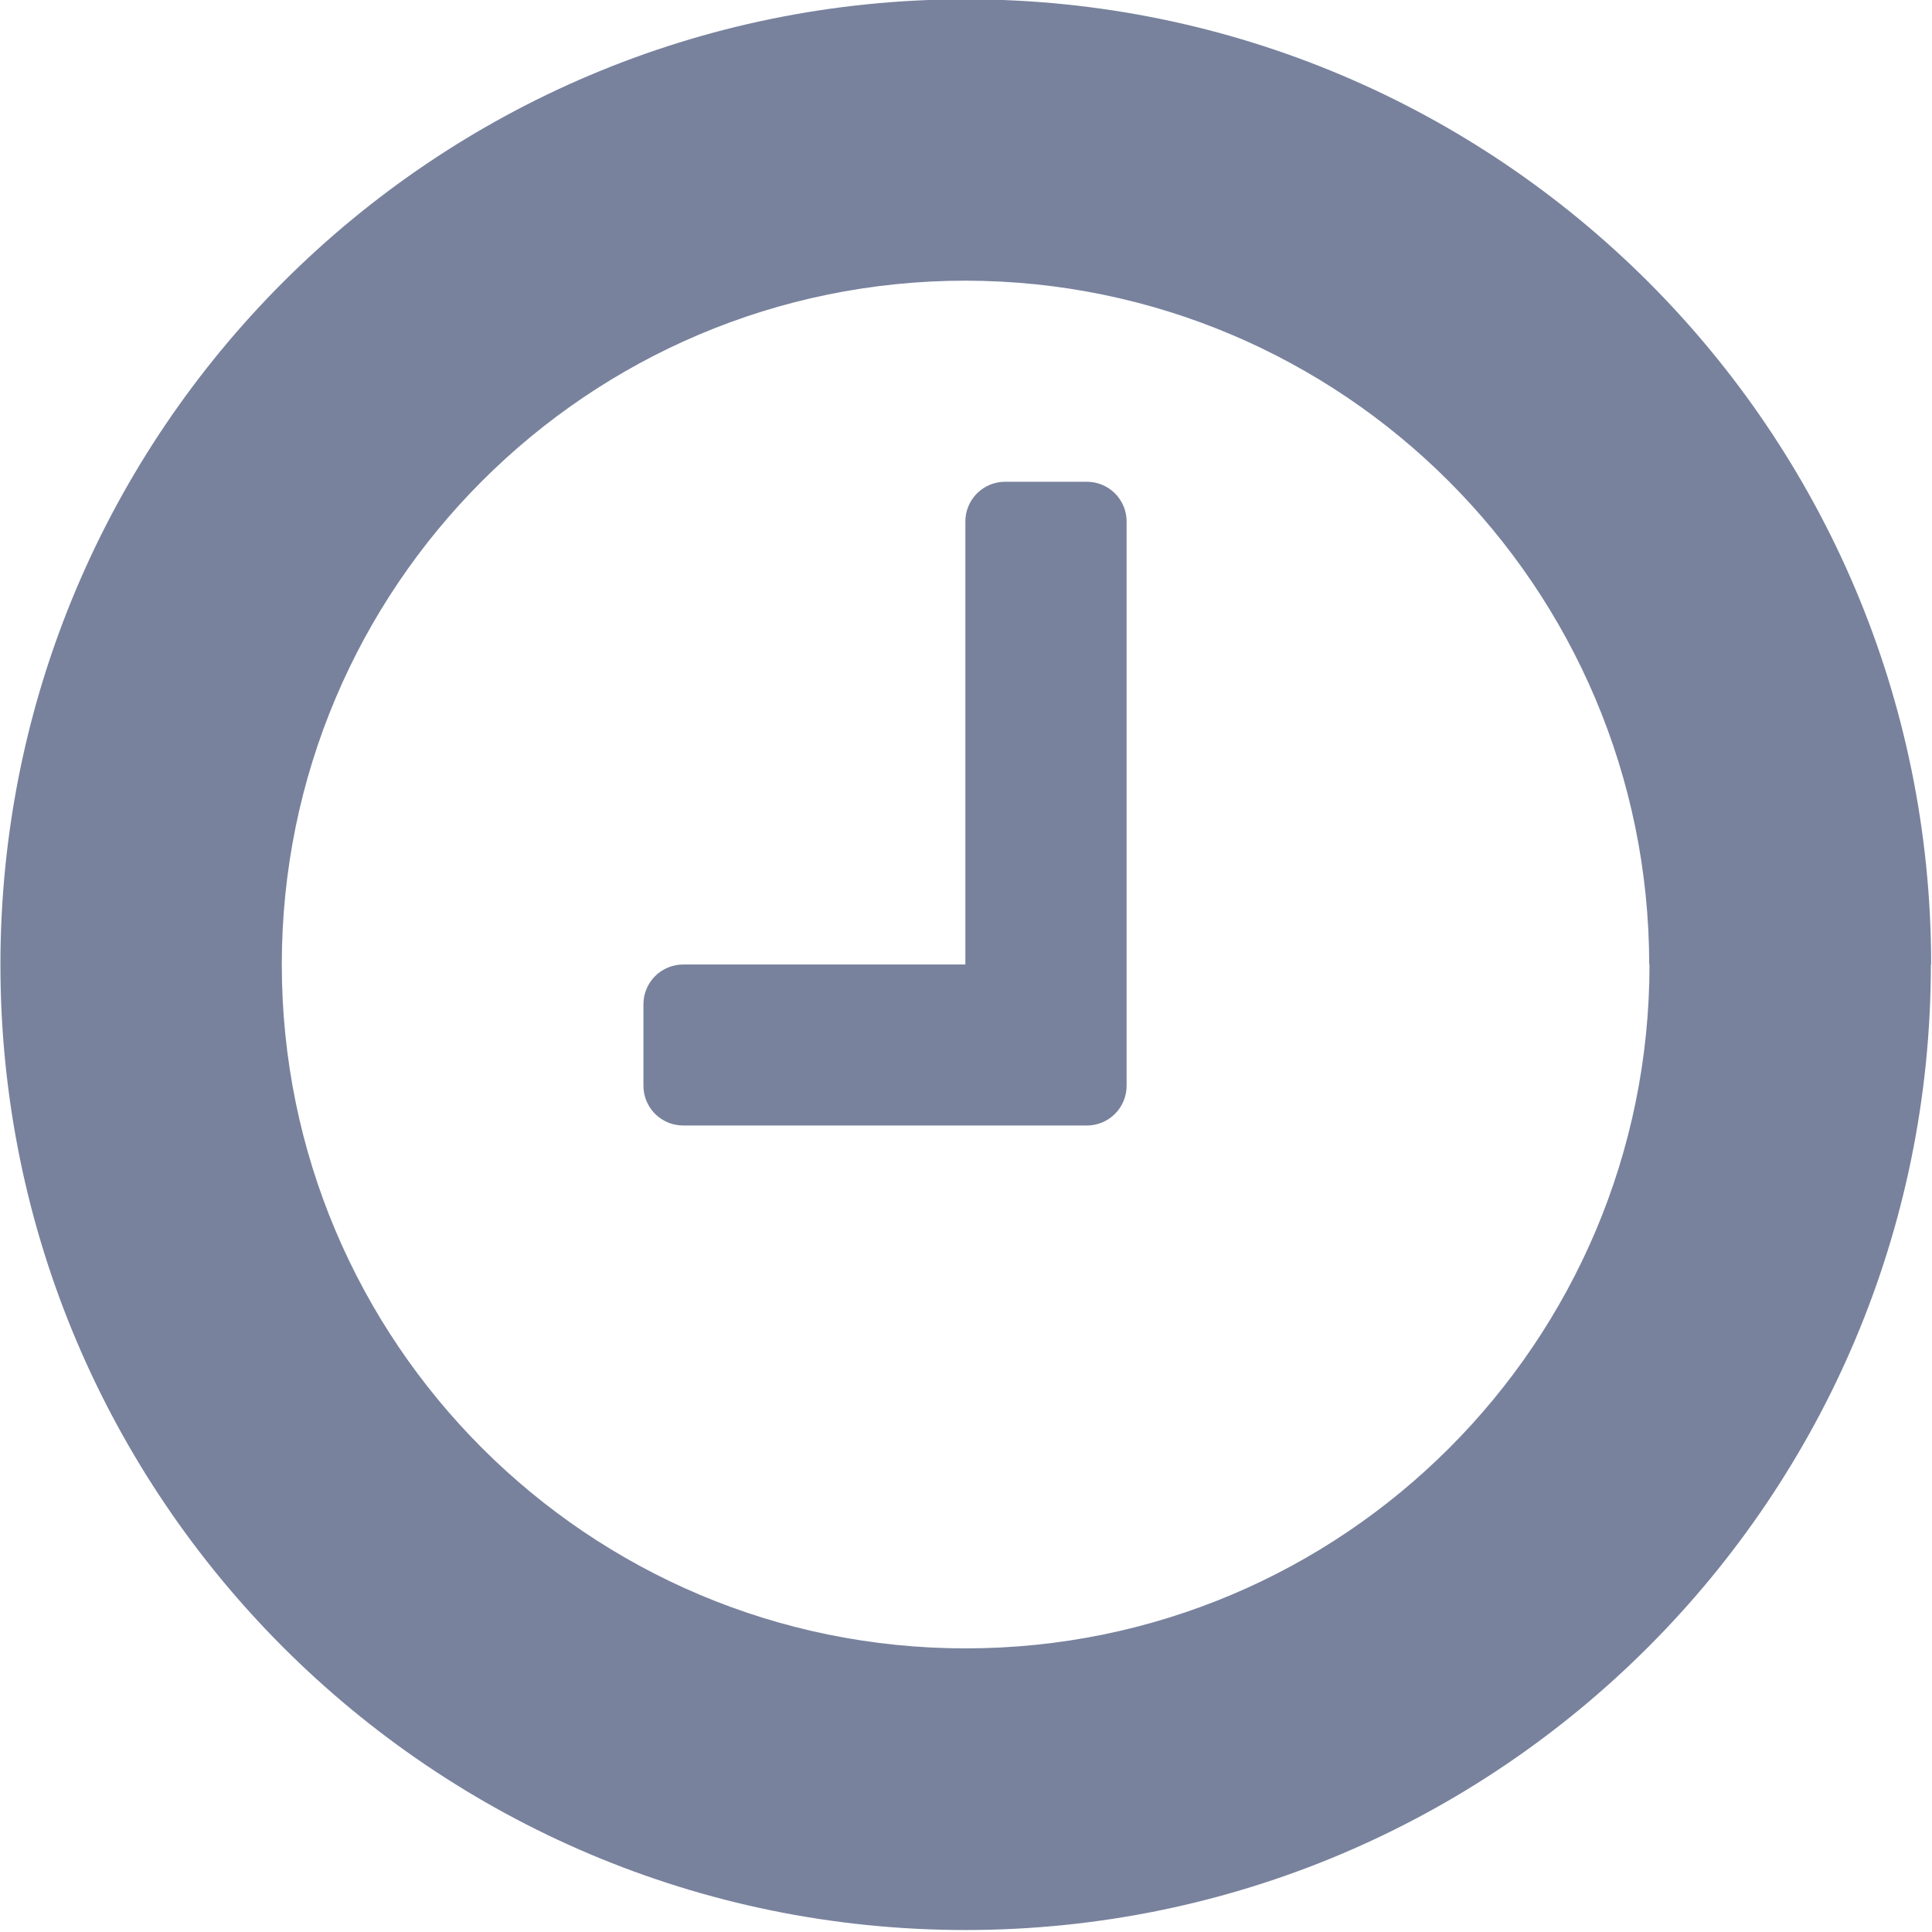
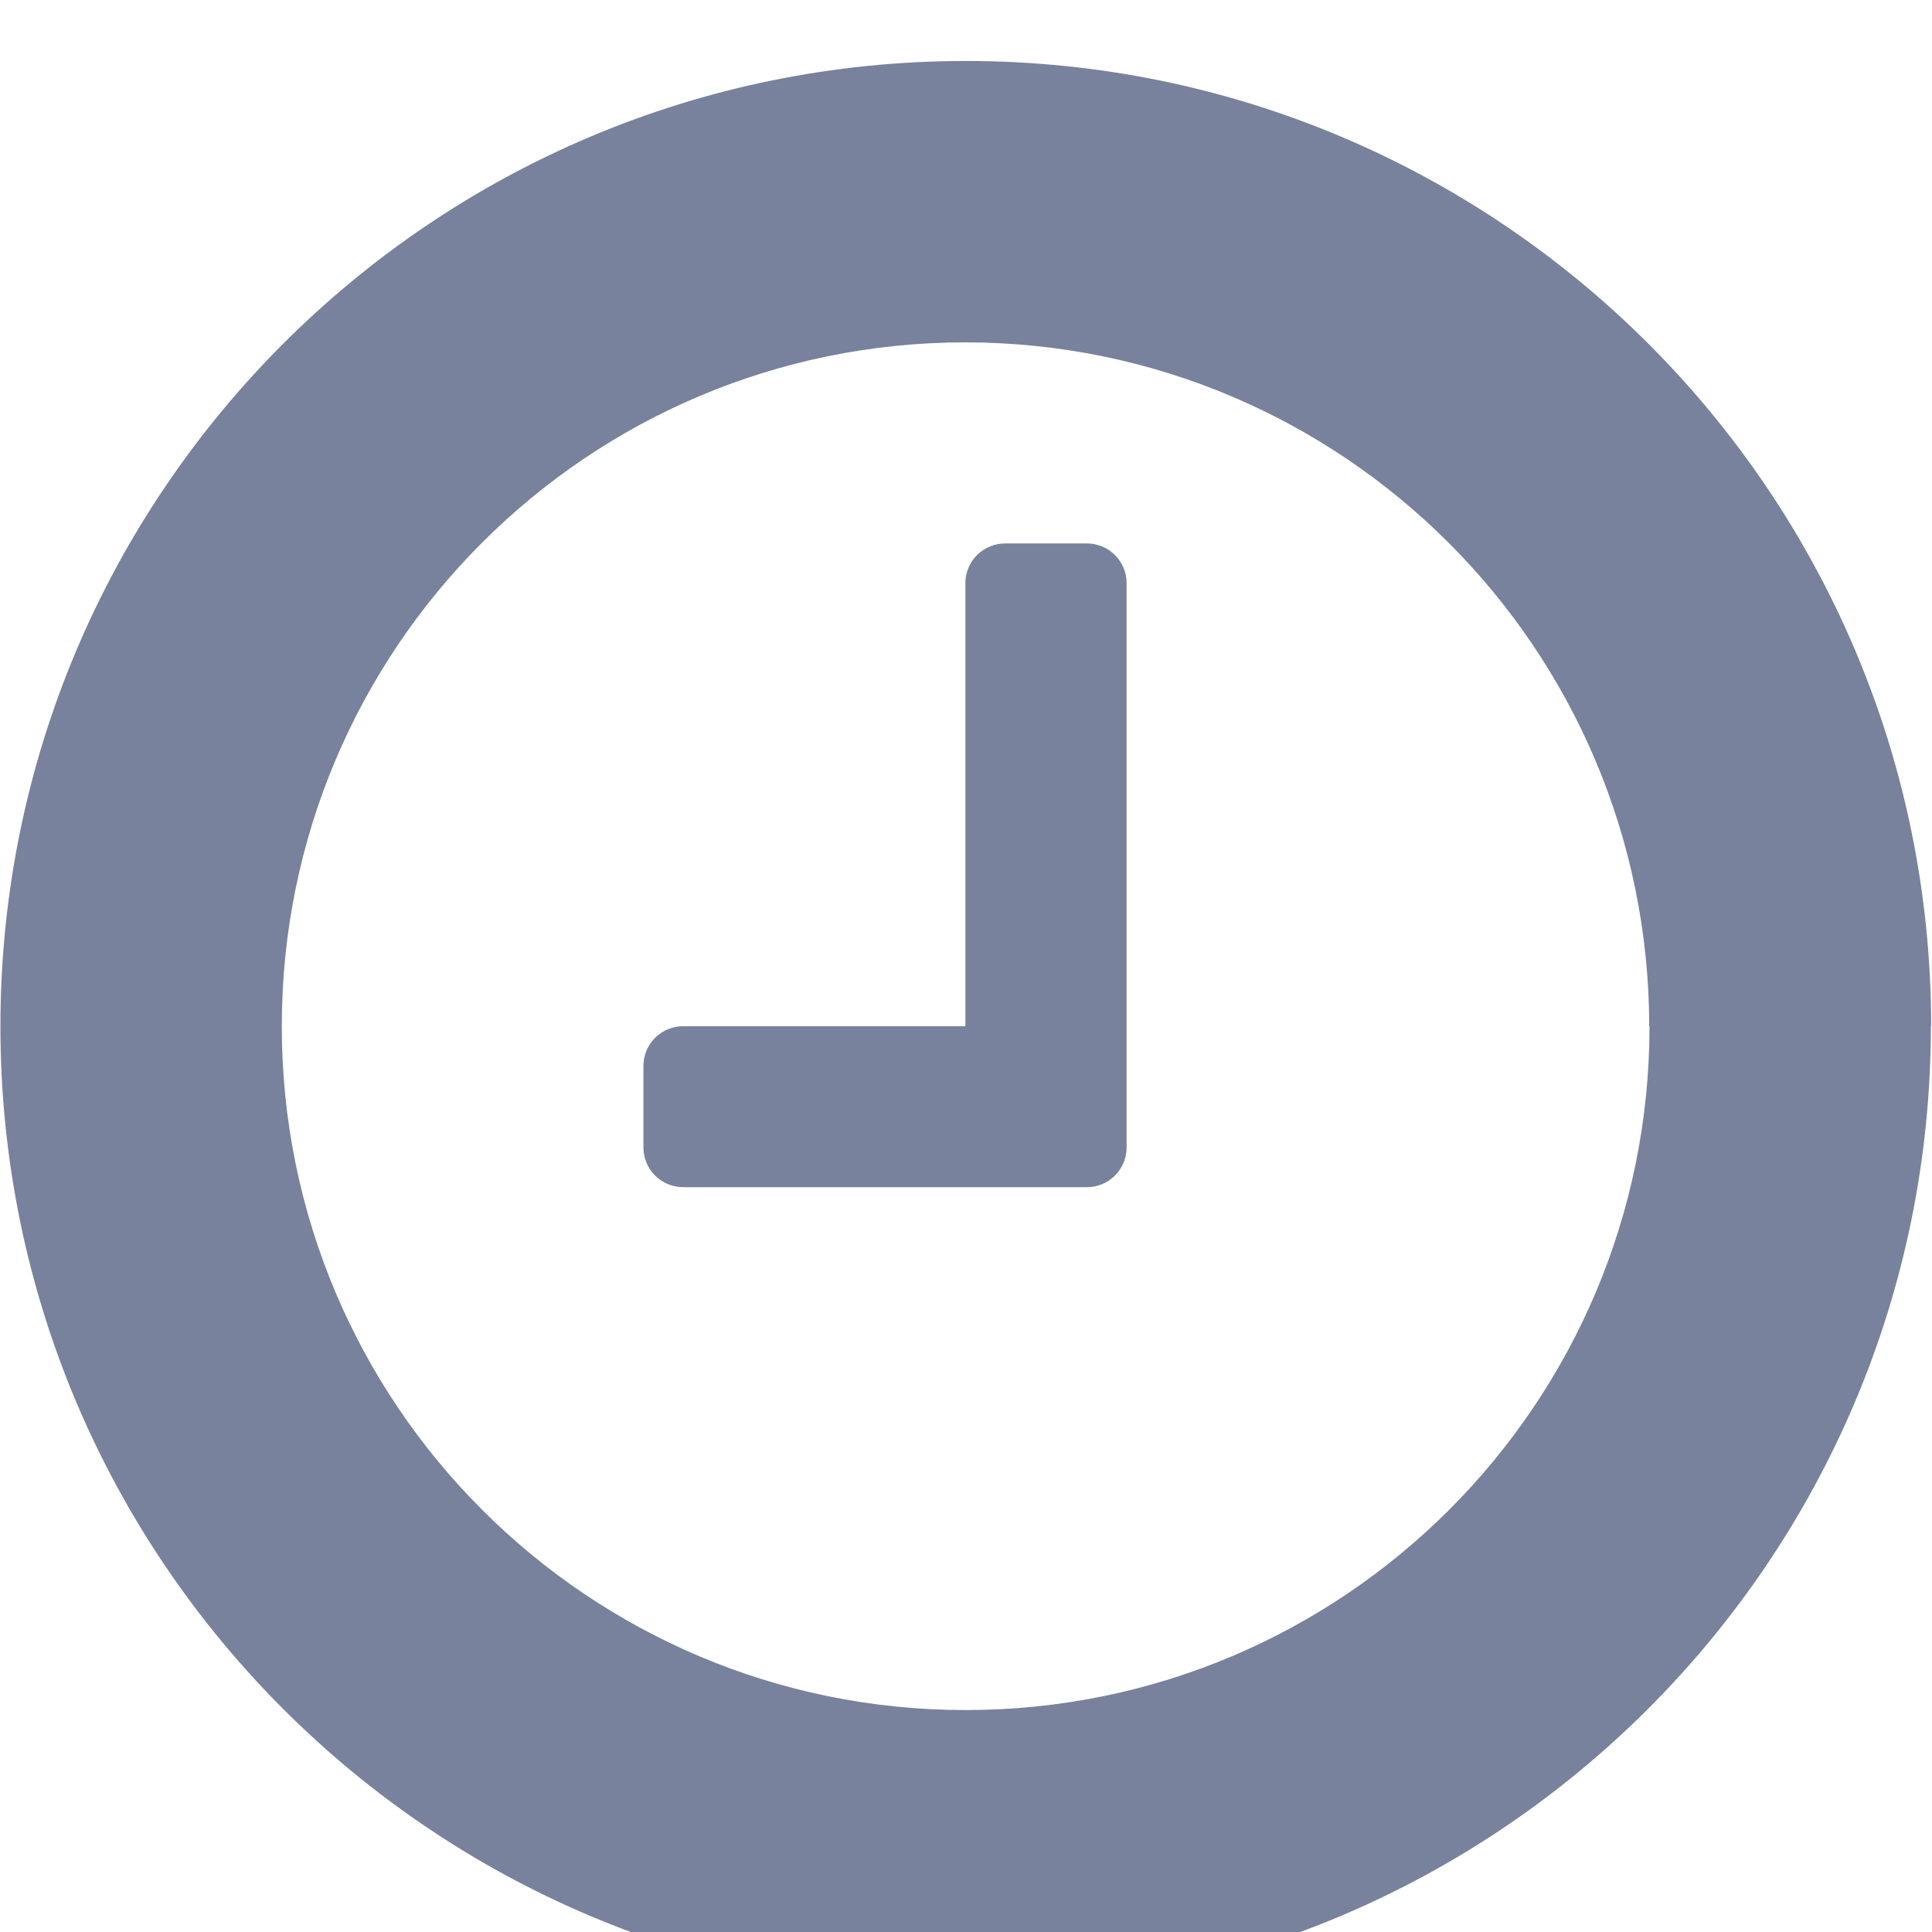
<svg xmlns="http://www.w3.org/2000/svg" width="13.719" height="13.718" viewBox="0 0 13.719 13.718">
  <defs>
    <style>
      .cls-1 {
        fill: #78829d;
        fill-rule: evenodd;
      }
    </style>
  </defs>
-   <path id="_" data-name="" class="cls-1" d="M29,639.145a0.282,0.282,0,0,0-.286-0.286H28.141a0.282,0.282,0,0,0-.286.286v3.142h-2a0.282,0.282,0,0,0-.286.286v0.571a0.282,0.282,0,0,0,.286.286h2.856A0.282,0.282,0,0,0,29,643.144v-4Zm3.713,3.142a4.856,4.856,0,1,1-4.856-4.856A4.861,4.861,0,0,1,32.711,642.287Zm2,0a6.855,6.855,0,1,0-6.855,6.856A6.857,6.857,0,0,0,34.711,642.287Z" transform="translate(-21 -635.438)" />
+   <path id="_" data-name="" class="cls-1" d="M29,639.145a0.282,0.282,0,0,0-.286-0.286H28.141a0.282,0.282,0,0,0-.286.286v3.142h-2a0.282,0.282,0,0,0-.286.286v0.571a0.282,0.282,0,0,0,.286.286h2.856A0.282,0.282,0,0,0,29,643.144v-4Zm3.713,3.142a4.856,4.856,0,1,1-4.856-4.856A4.861,4.861,0,0,1,32.711,642.287Zm2,0a6.855,6.855,0,1,0-6.855,6.856A6.857,6.857,0,0,0,34.711,642.287Z" transform="translate(-21 -635)" />
</svg>
